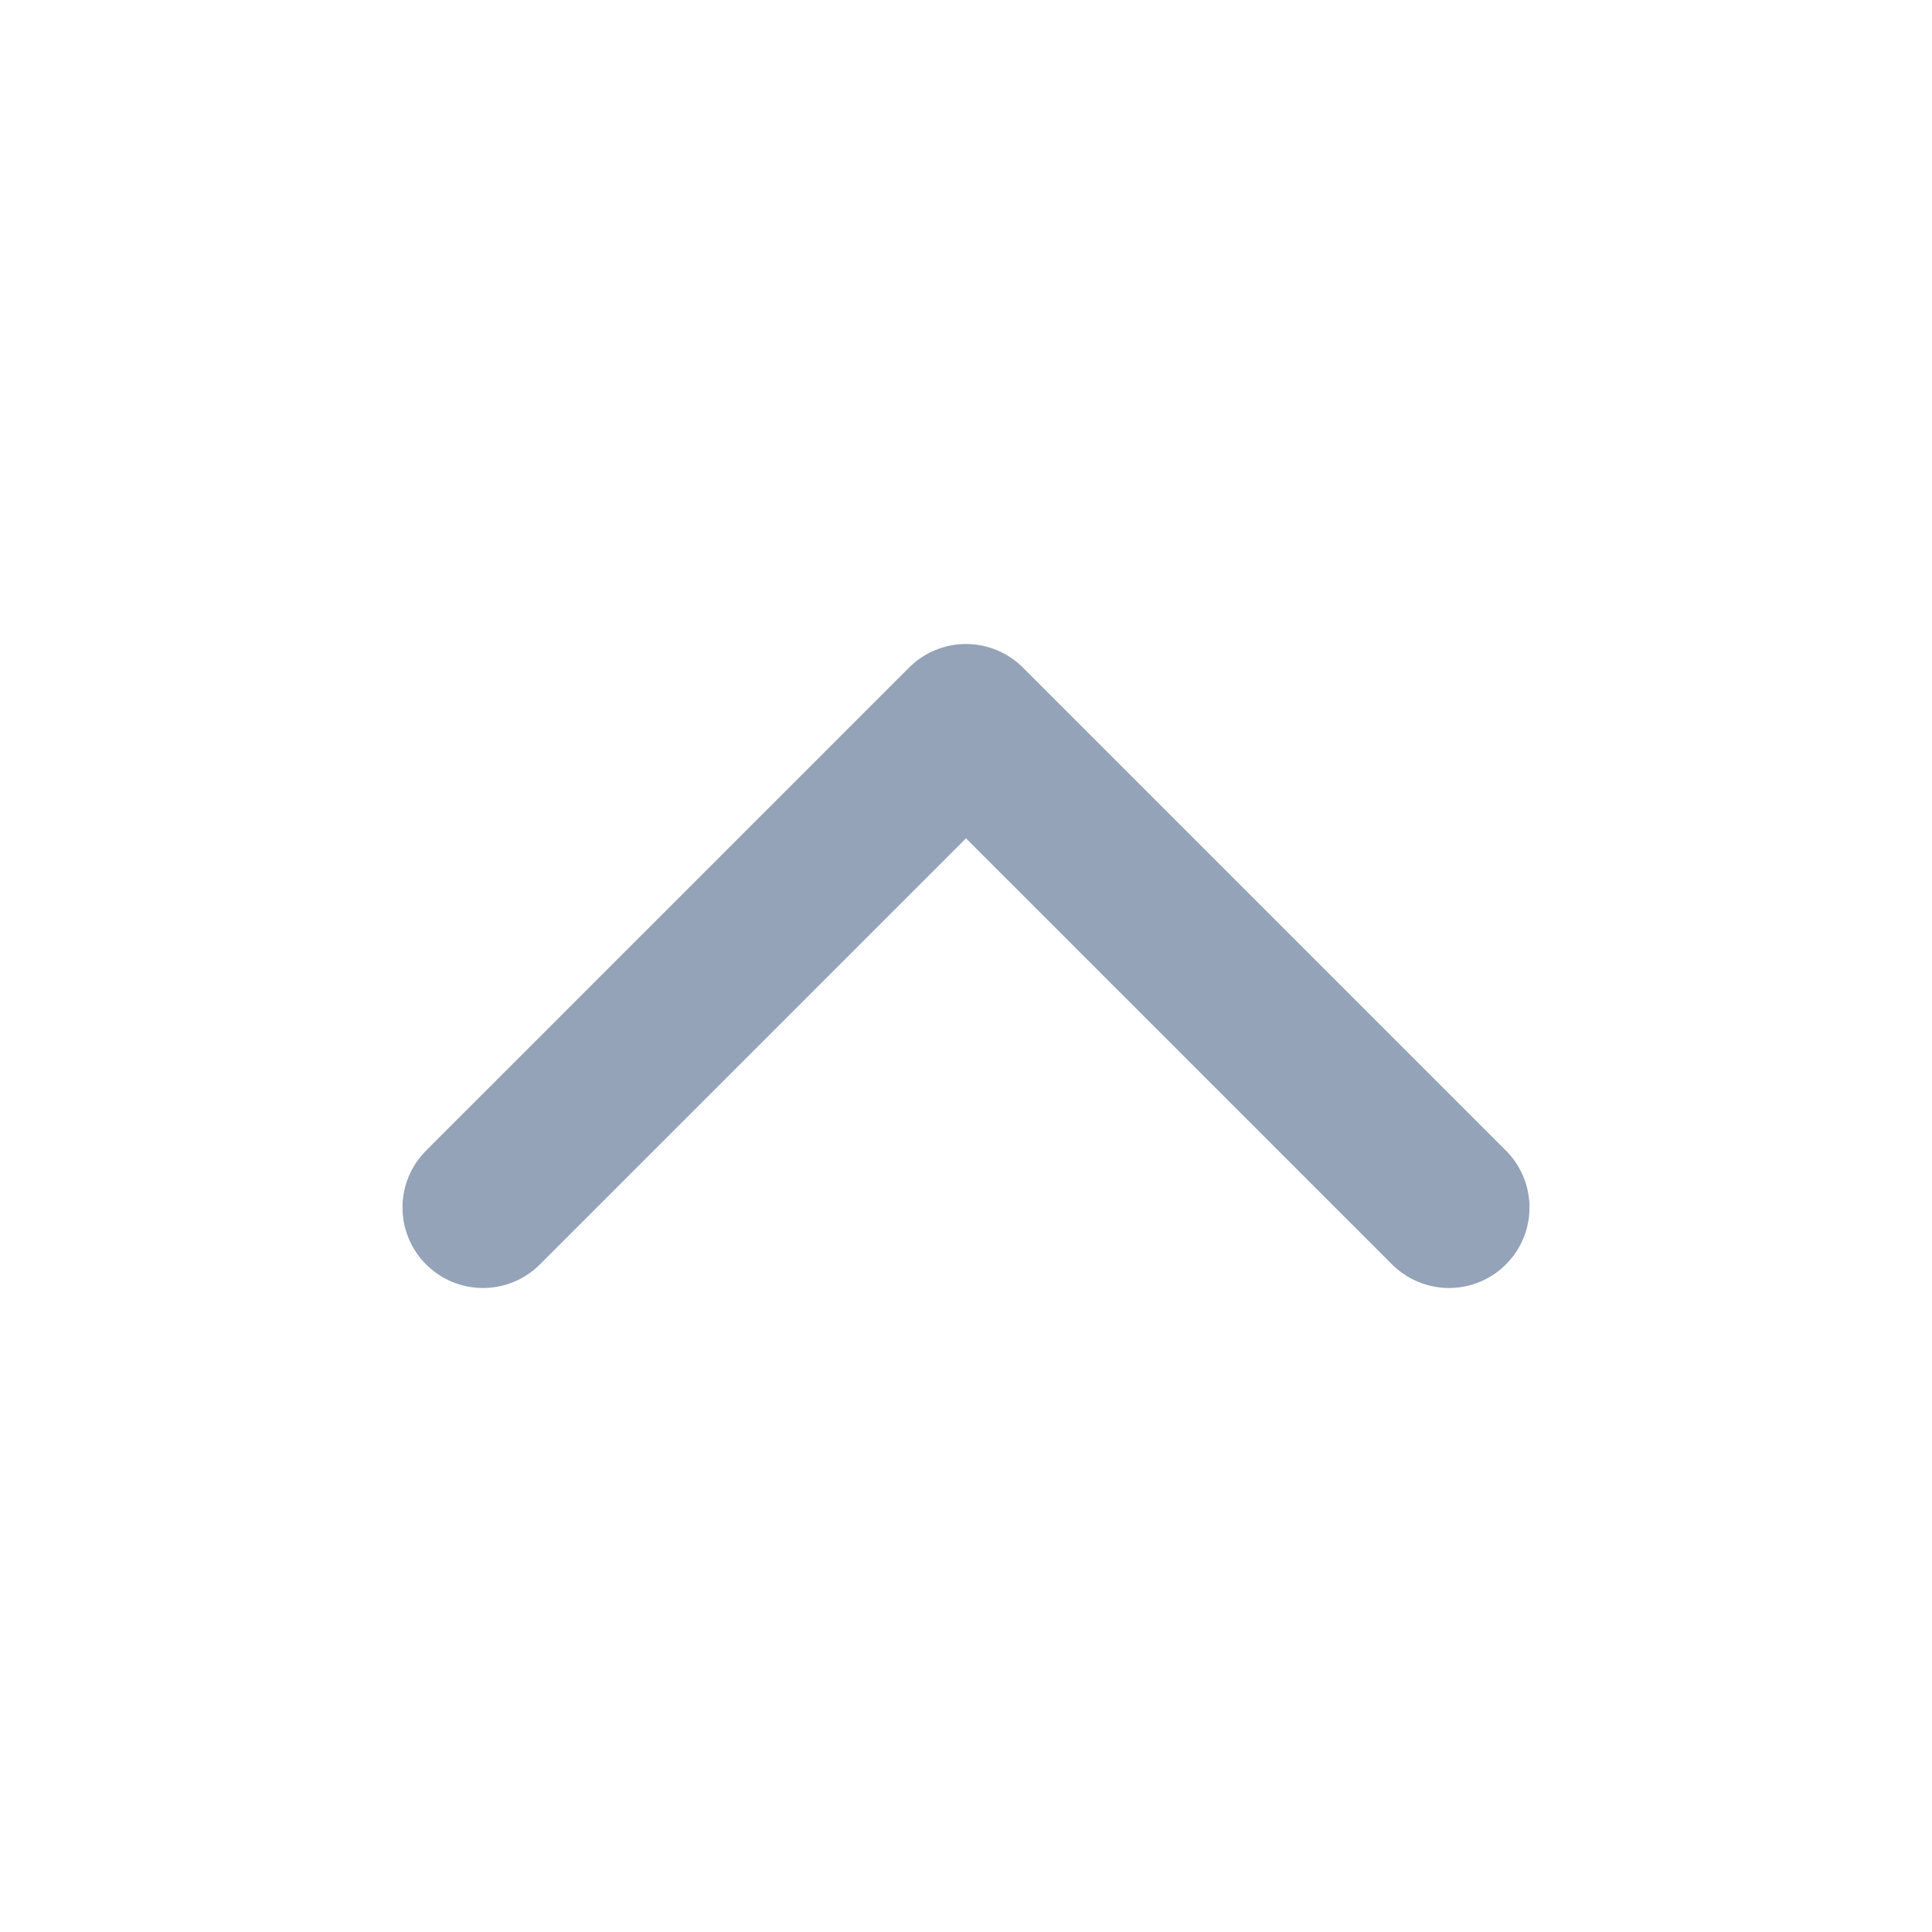
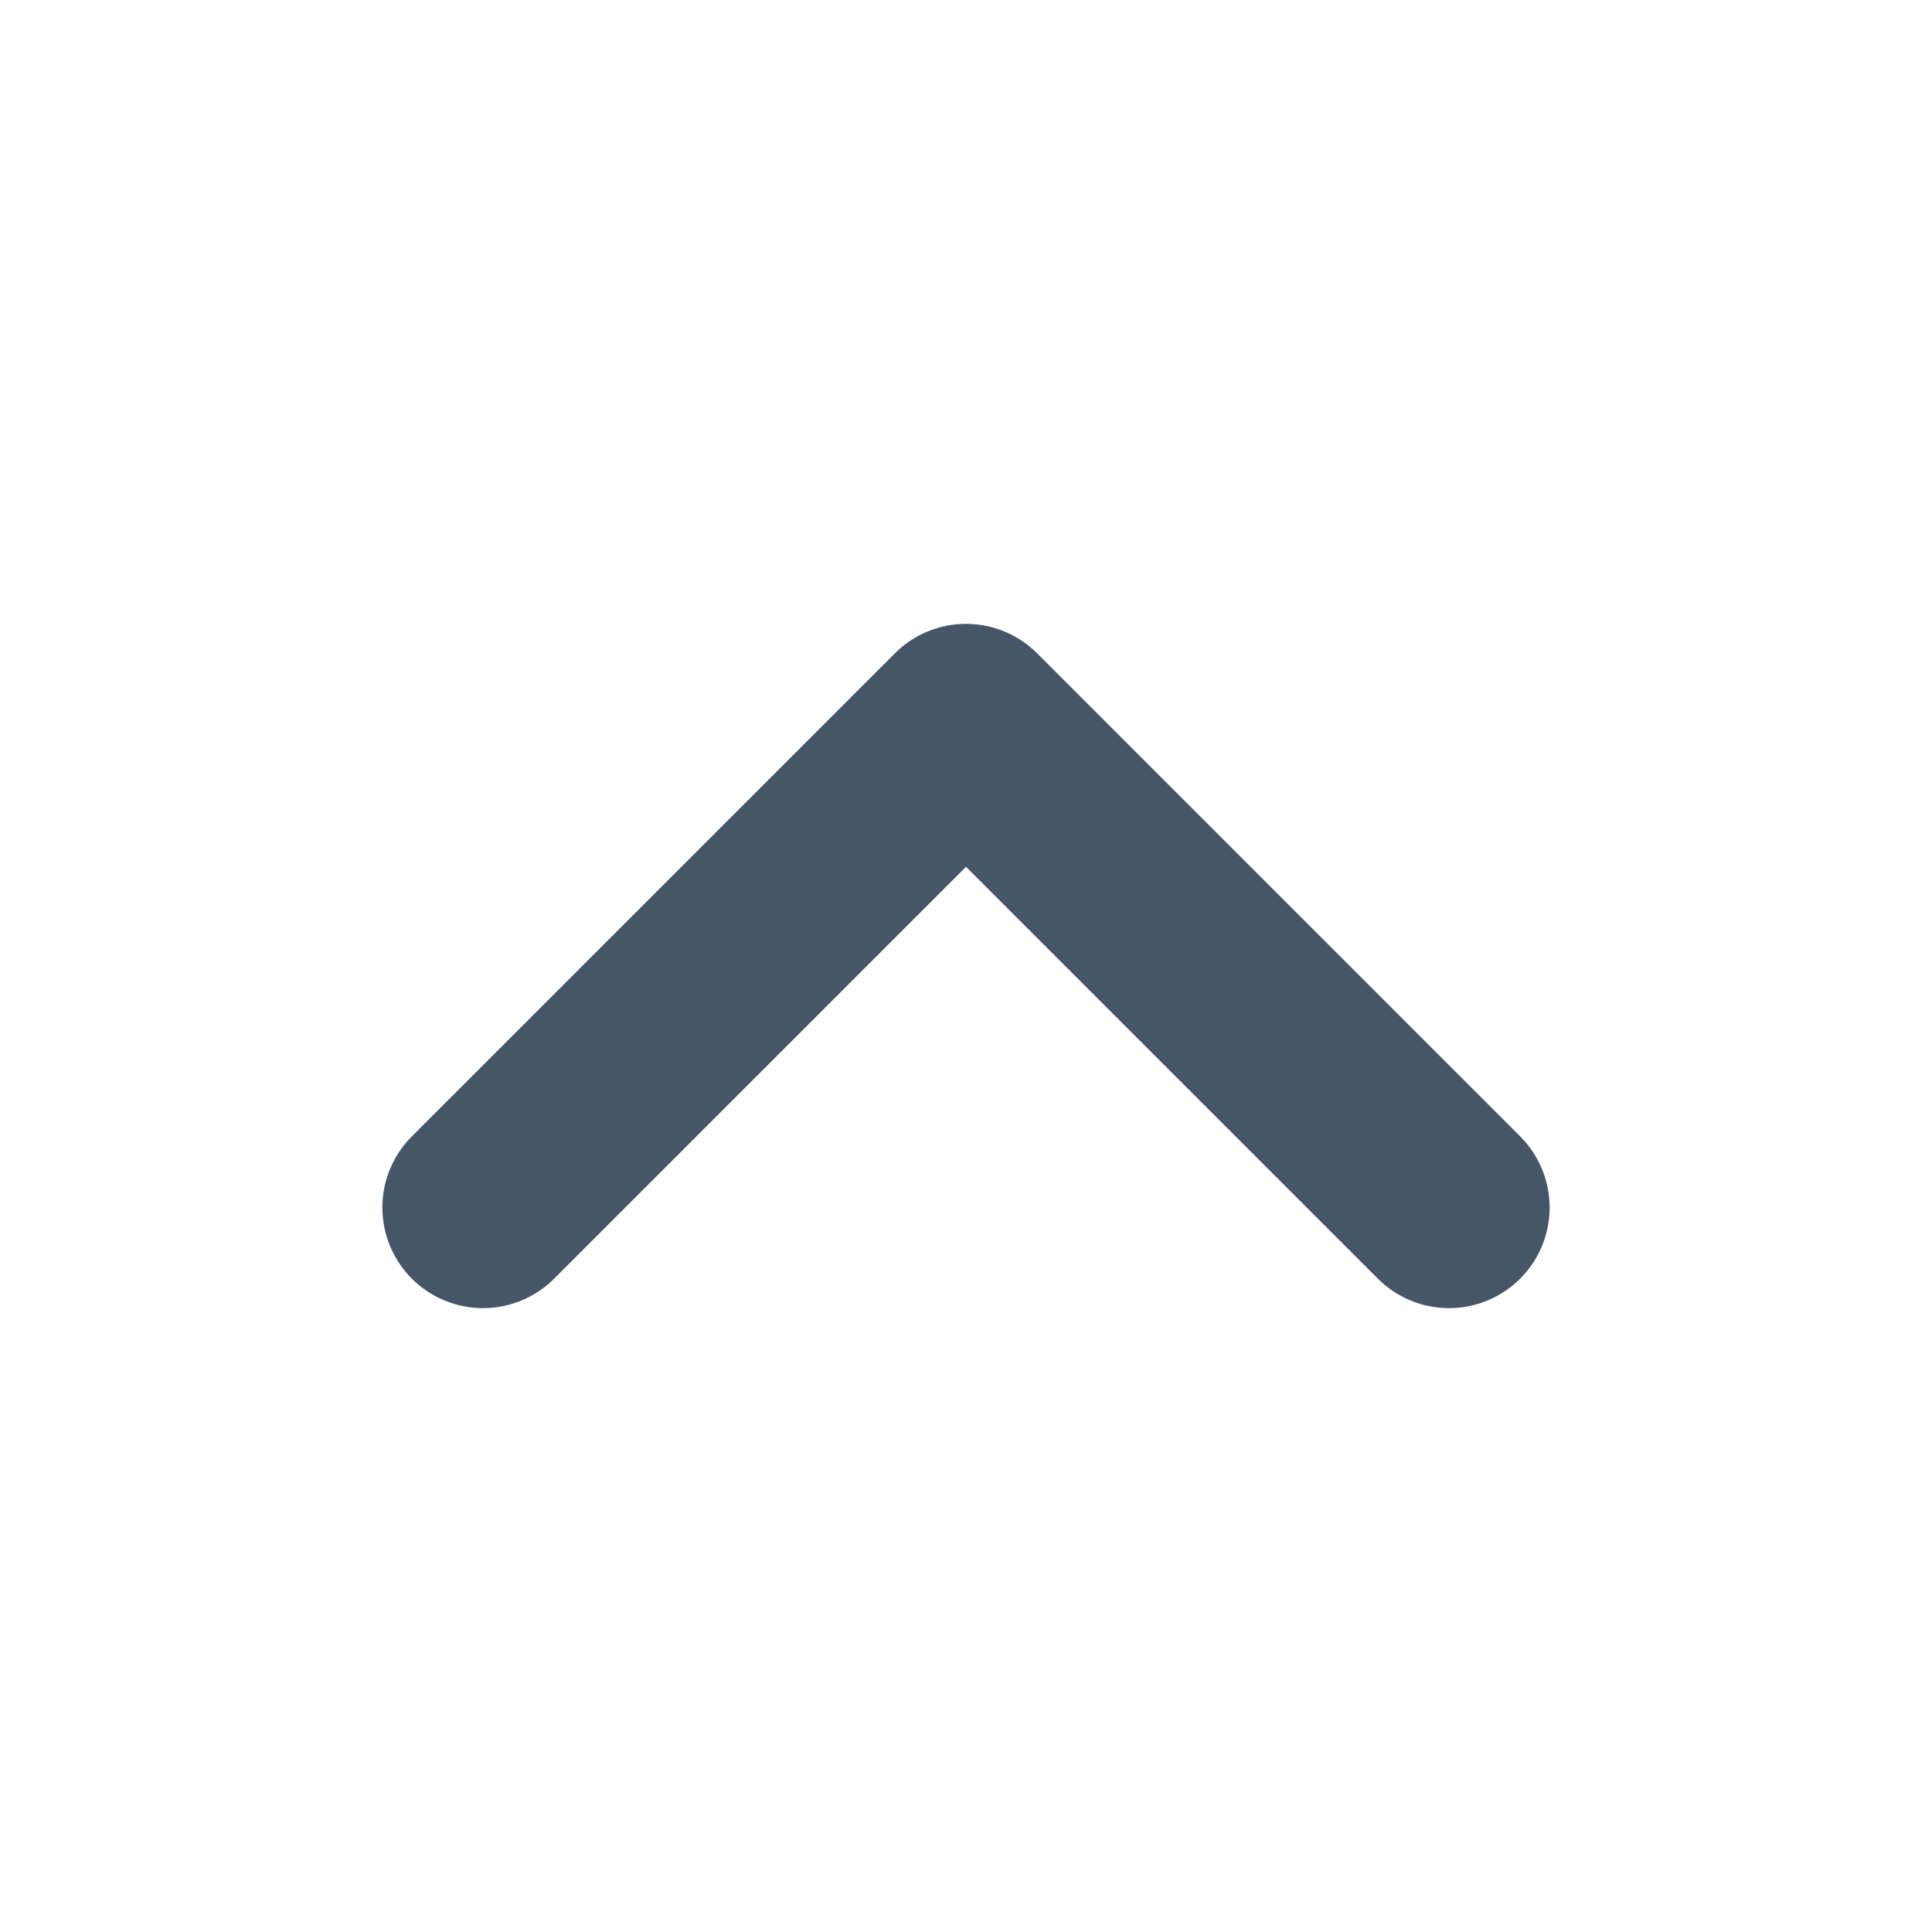
<svg xmlns="http://www.w3.org/2000/svg" width="24" height="24" viewBox="0 0 24 24" fill="none">
-   <path d="M18 15L12 9L6 15" stroke="#94a3b8" stroke-width="2" stroke-linecap="round" stroke-linejoin="round" />
+   <path d="M18 15L12 9L6 15" stroke="#475569" stroke-width="2.5" stroke-linecap="round" stroke-linejoin="round" />
</svg>
